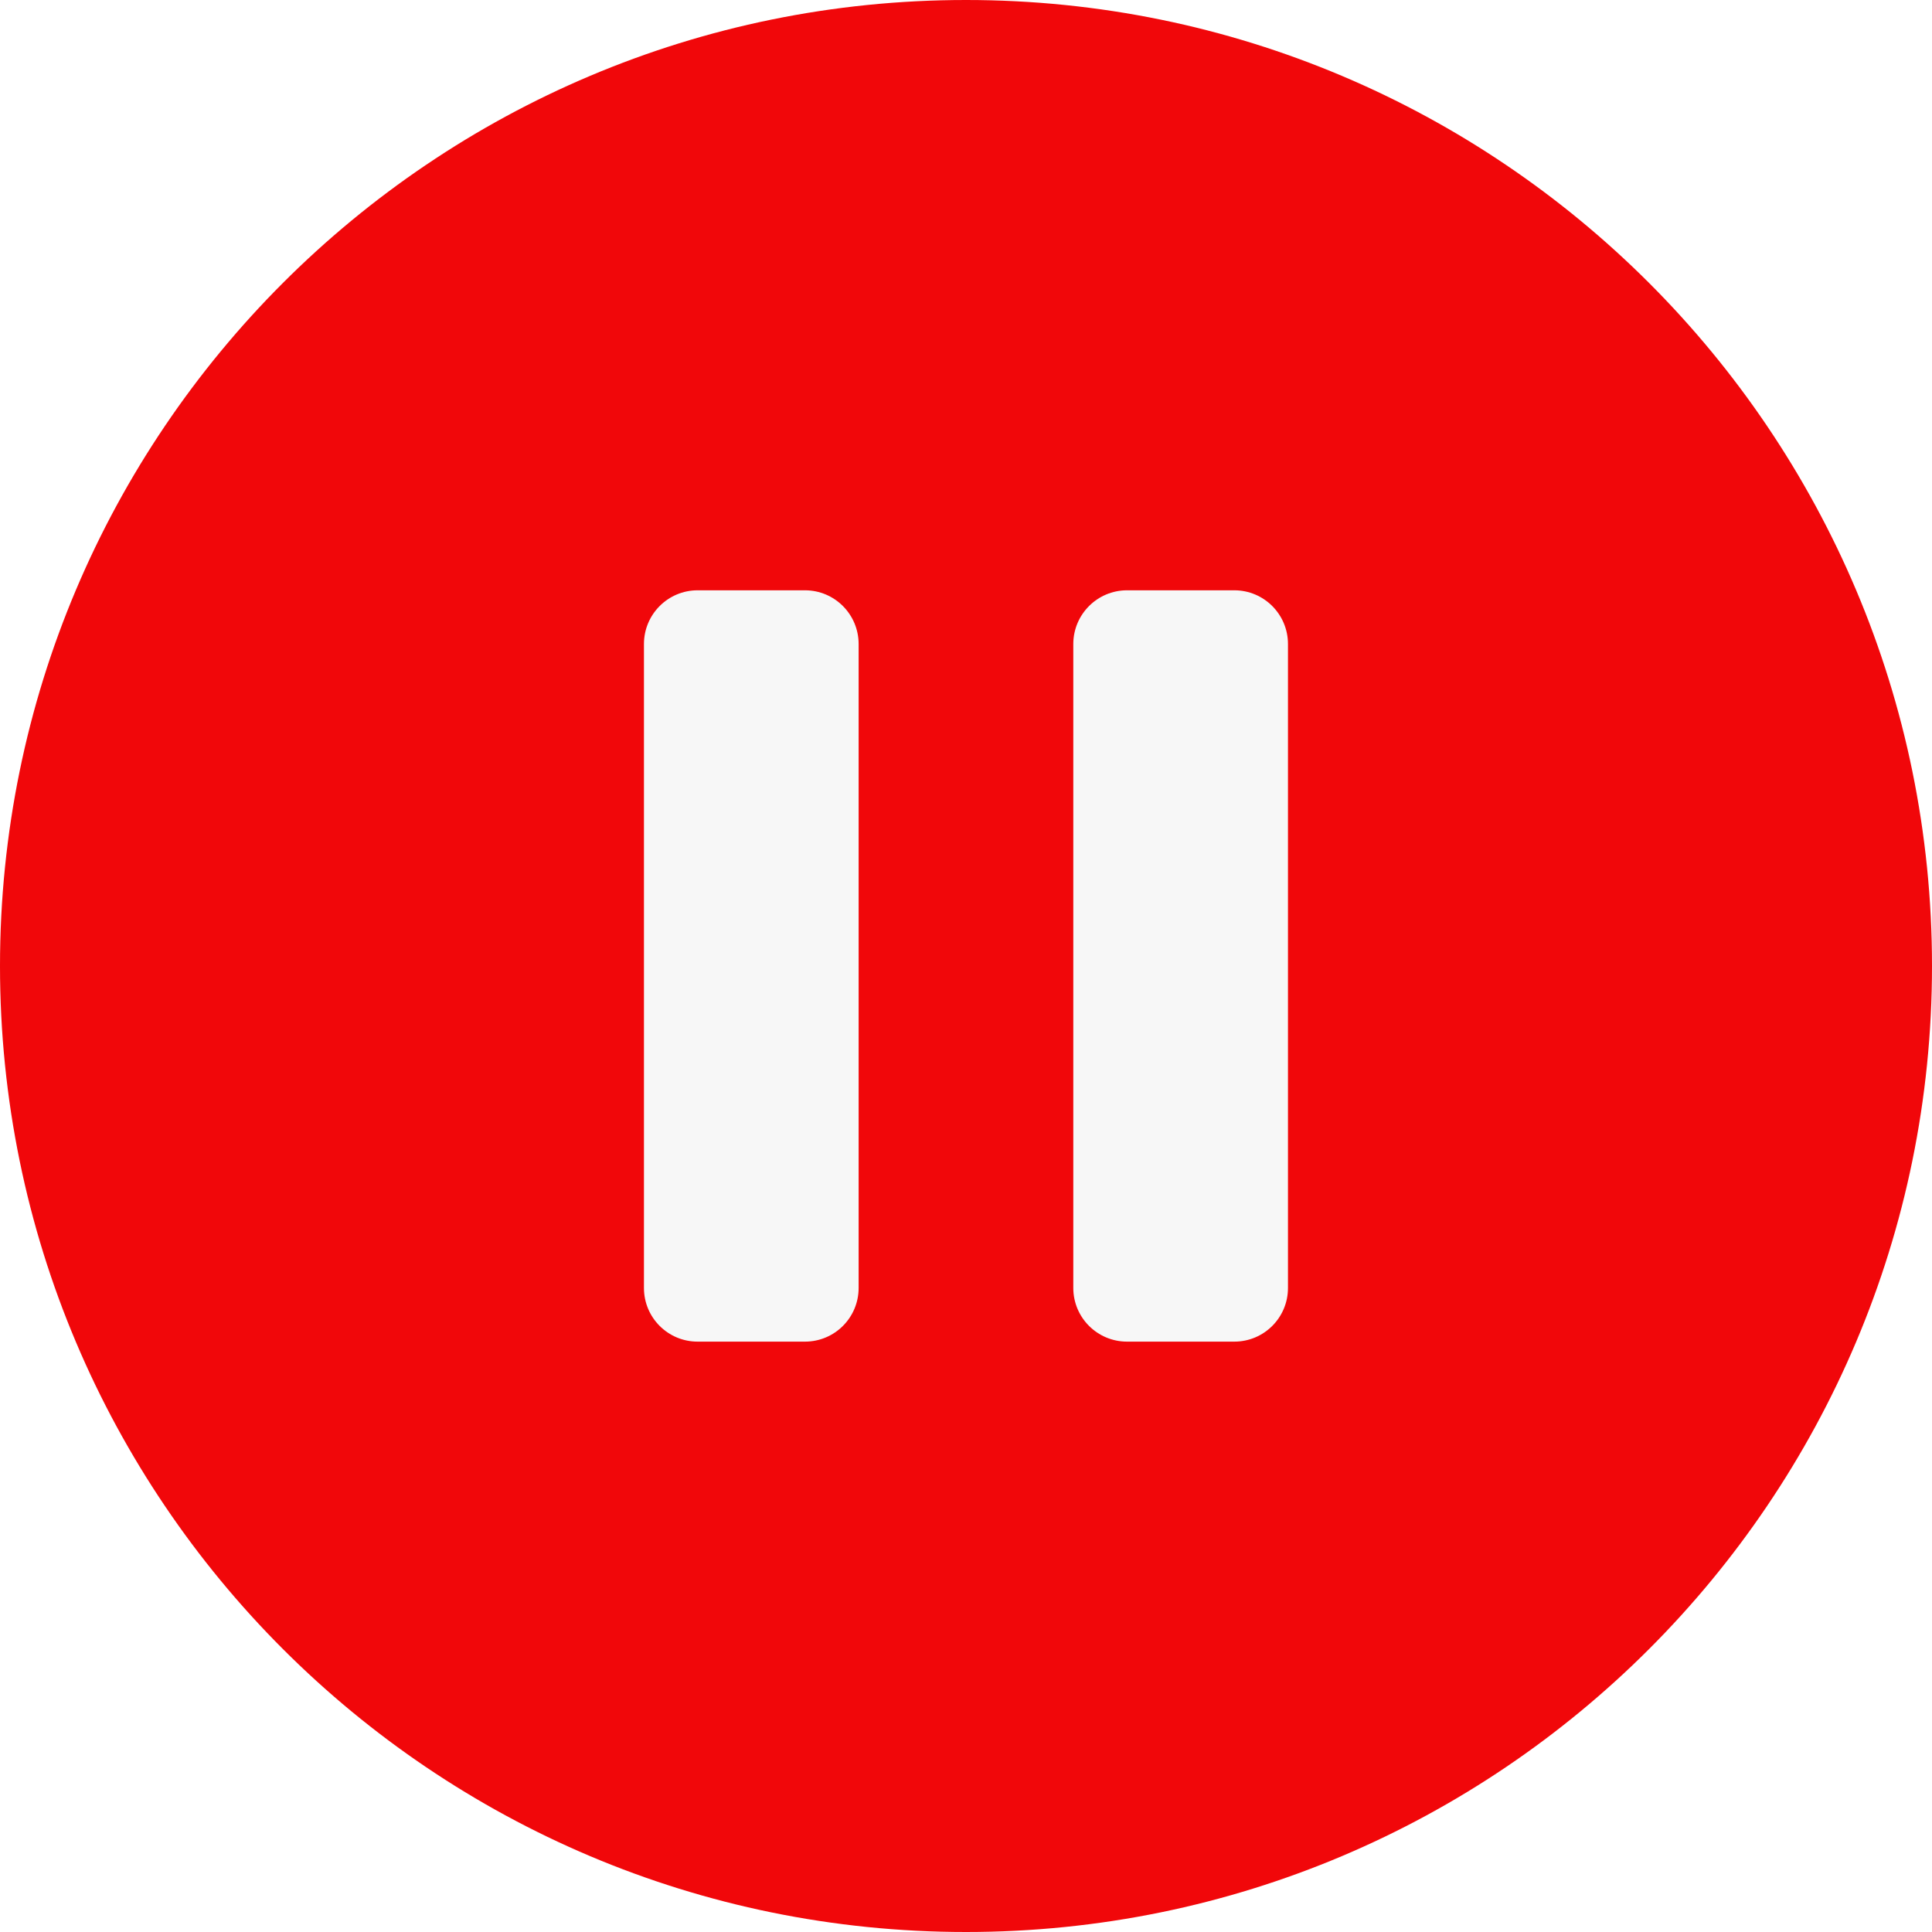
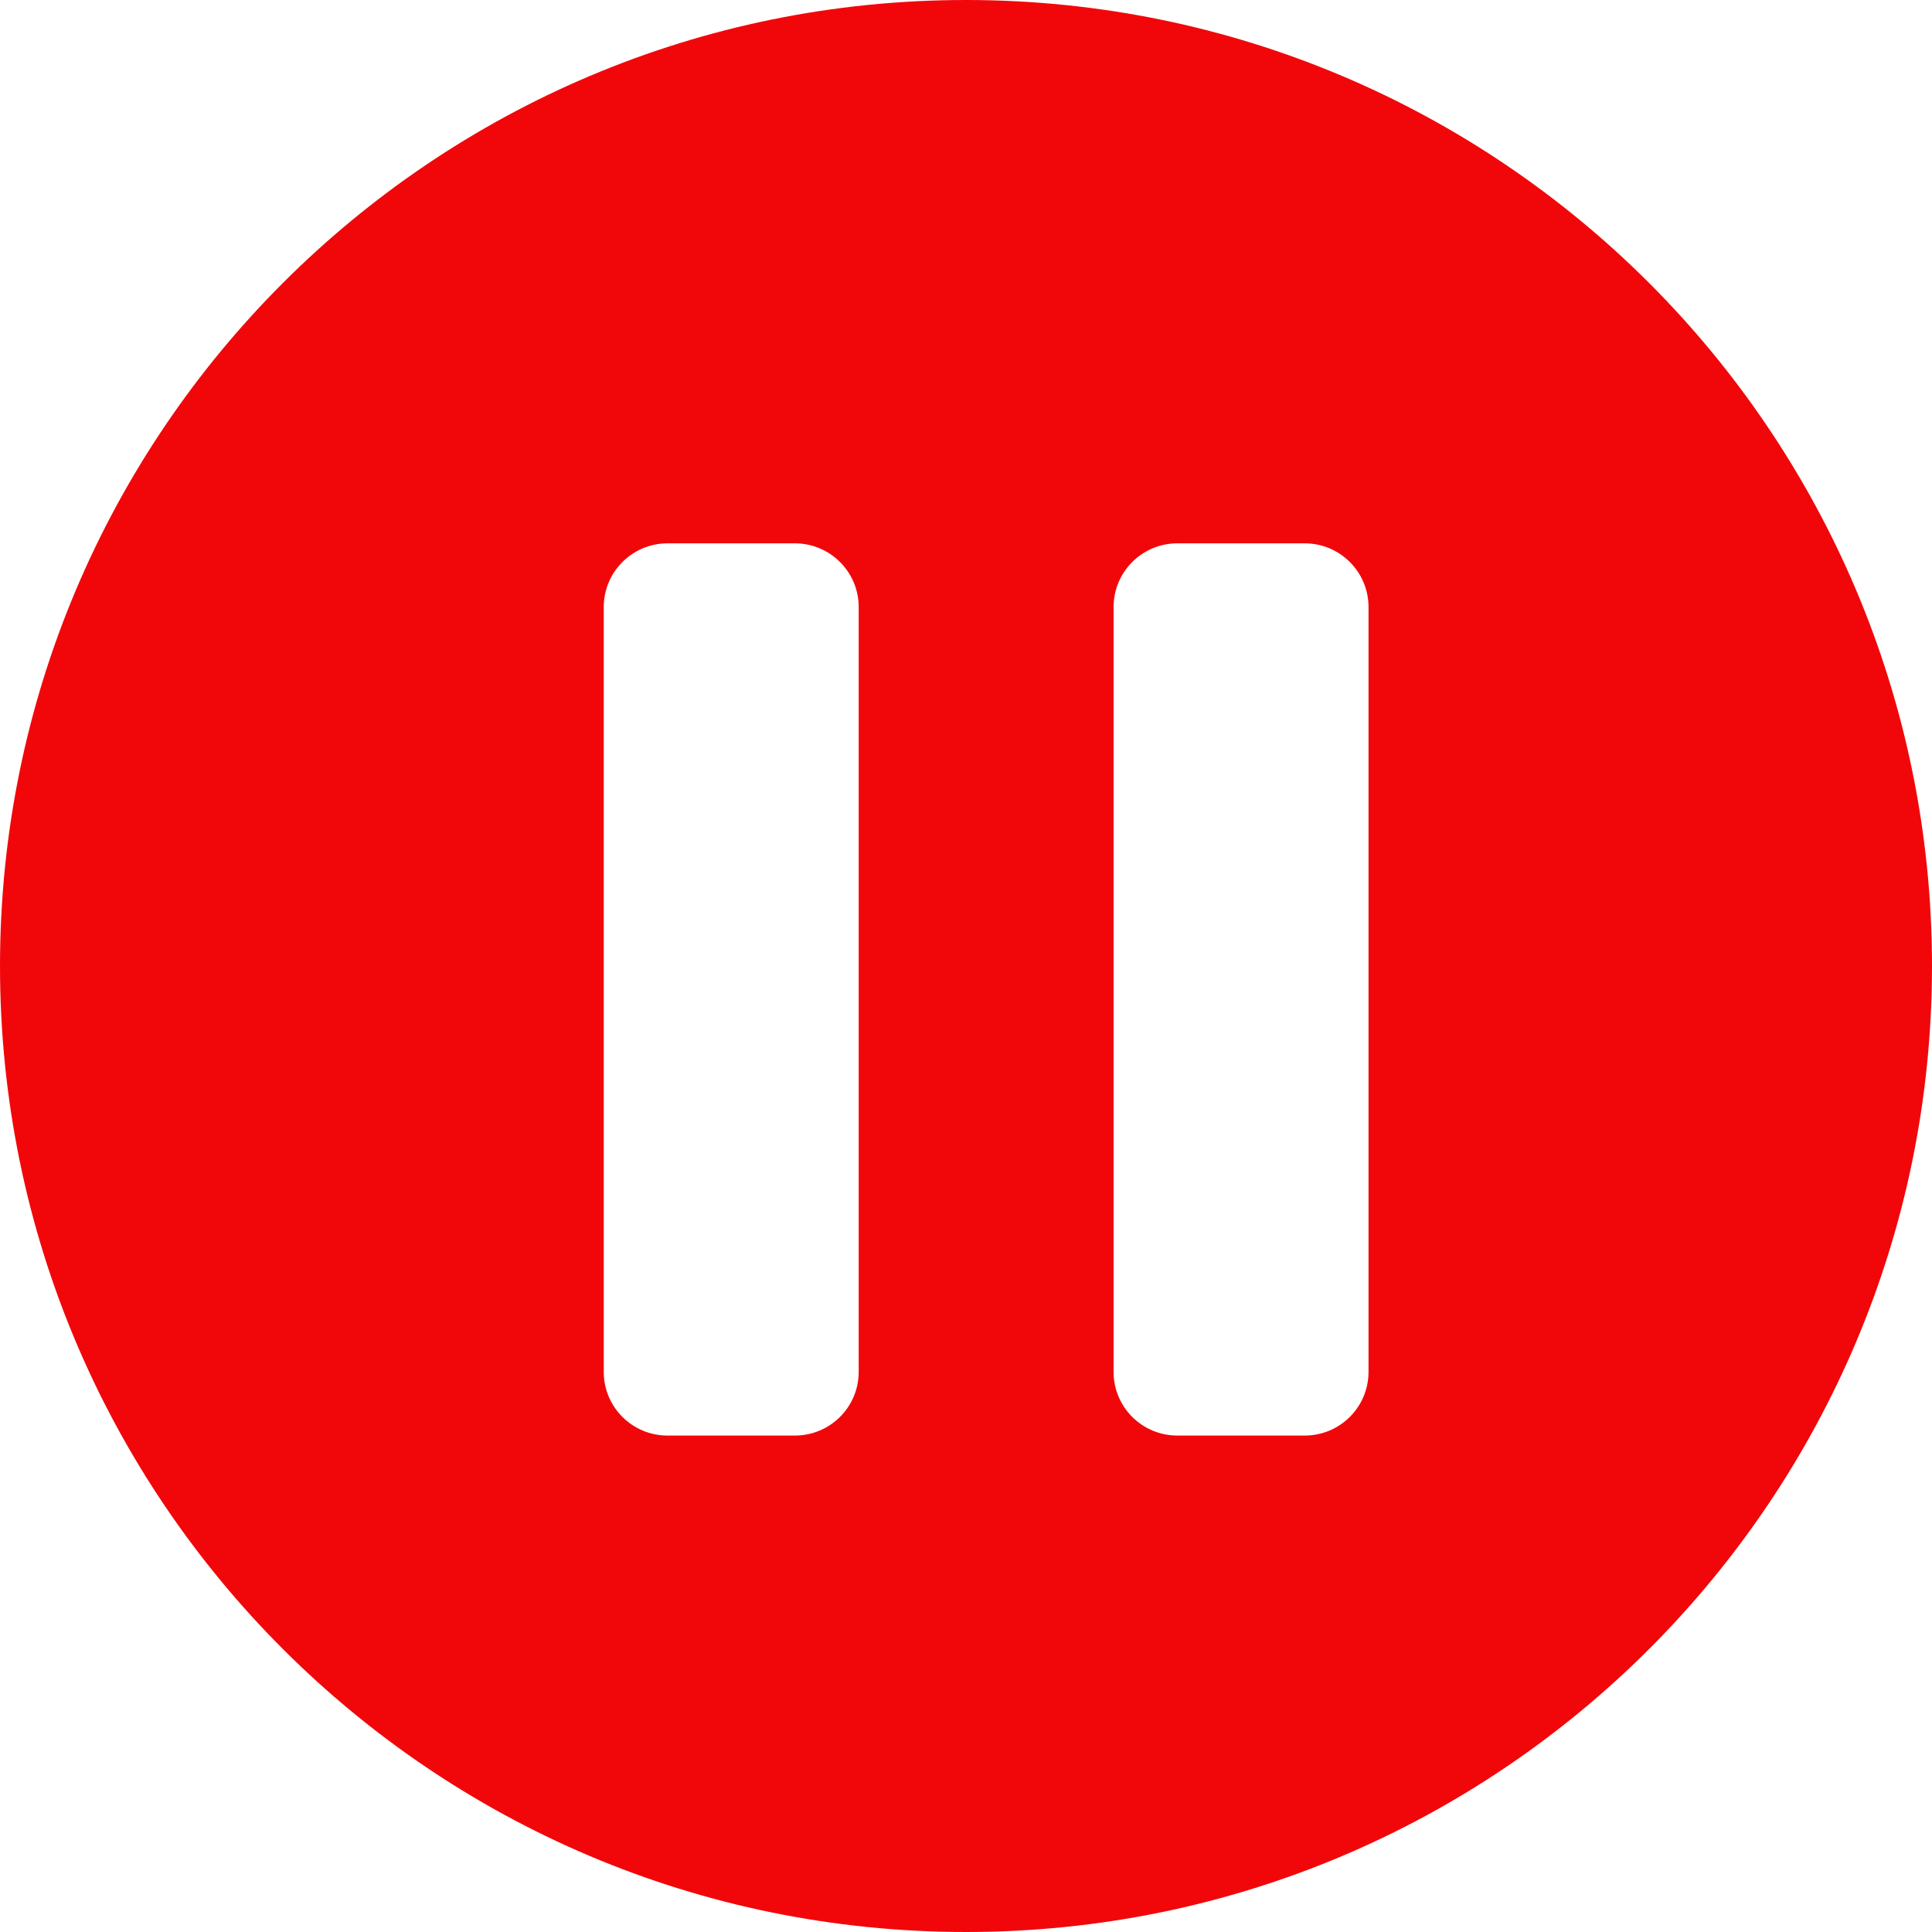
<svg xmlns="http://www.w3.org/2000/svg" width="26" height="26" viewBox="0 0 26 26" fill="none">
-   <rect width="26" height="26" rx="13" fill="#F1070A" />
-   <path d="M10.833 7.944H9.388C8.989 7.944 8.666 8.268 8.666 8.667V17.333C8.666 17.732 8.989 18.055 9.388 18.055H10.833C11.232 18.055 11.555 17.732 11.555 17.333V8.667C11.555 8.268 11.232 7.944 10.833 7.944Z" fill="#F7F7F7" />
-   <path d="M16.611 7.944H15.167C14.768 7.944 14.444 8.268 14.444 8.667V17.333C14.444 17.732 14.768 18.055 15.167 18.055H16.611C17.01 18.055 17.333 17.732 17.333 17.333V8.667C17.333 8.268 17.01 7.944 16.611 7.944Z" fill="#F7F7F7" />
+   <path d="M13 0C20.18 0 26 5.82 26 13C26 20.18 20.18 26 13 26C5.82 26 0 20.18 0 13C0 5.82 5.82 0 13 0ZM8.982 7.312C8.509 7.313 8.125 7.696 8.125 8.17V18.462C8.125 18.936 8.509 19.319 8.982 19.319H10.698C11.172 19.319 11.556 18.935 11.556 18.462V8.17C11.556 7.696 11.172 7.313 10.698 7.312H8.982ZM15.844 7.312C15.37 7.312 14.986 7.696 14.986 8.17V18.462C14.986 18.936 15.37 19.319 15.844 19.319H17.559C18.032 19.319 18.417 18.936 18.417 18.462V8.17C18.417 7.696 18.032 7.312 17.559 7.312H15.844Z" fill="#F1070A" />
</svg>
